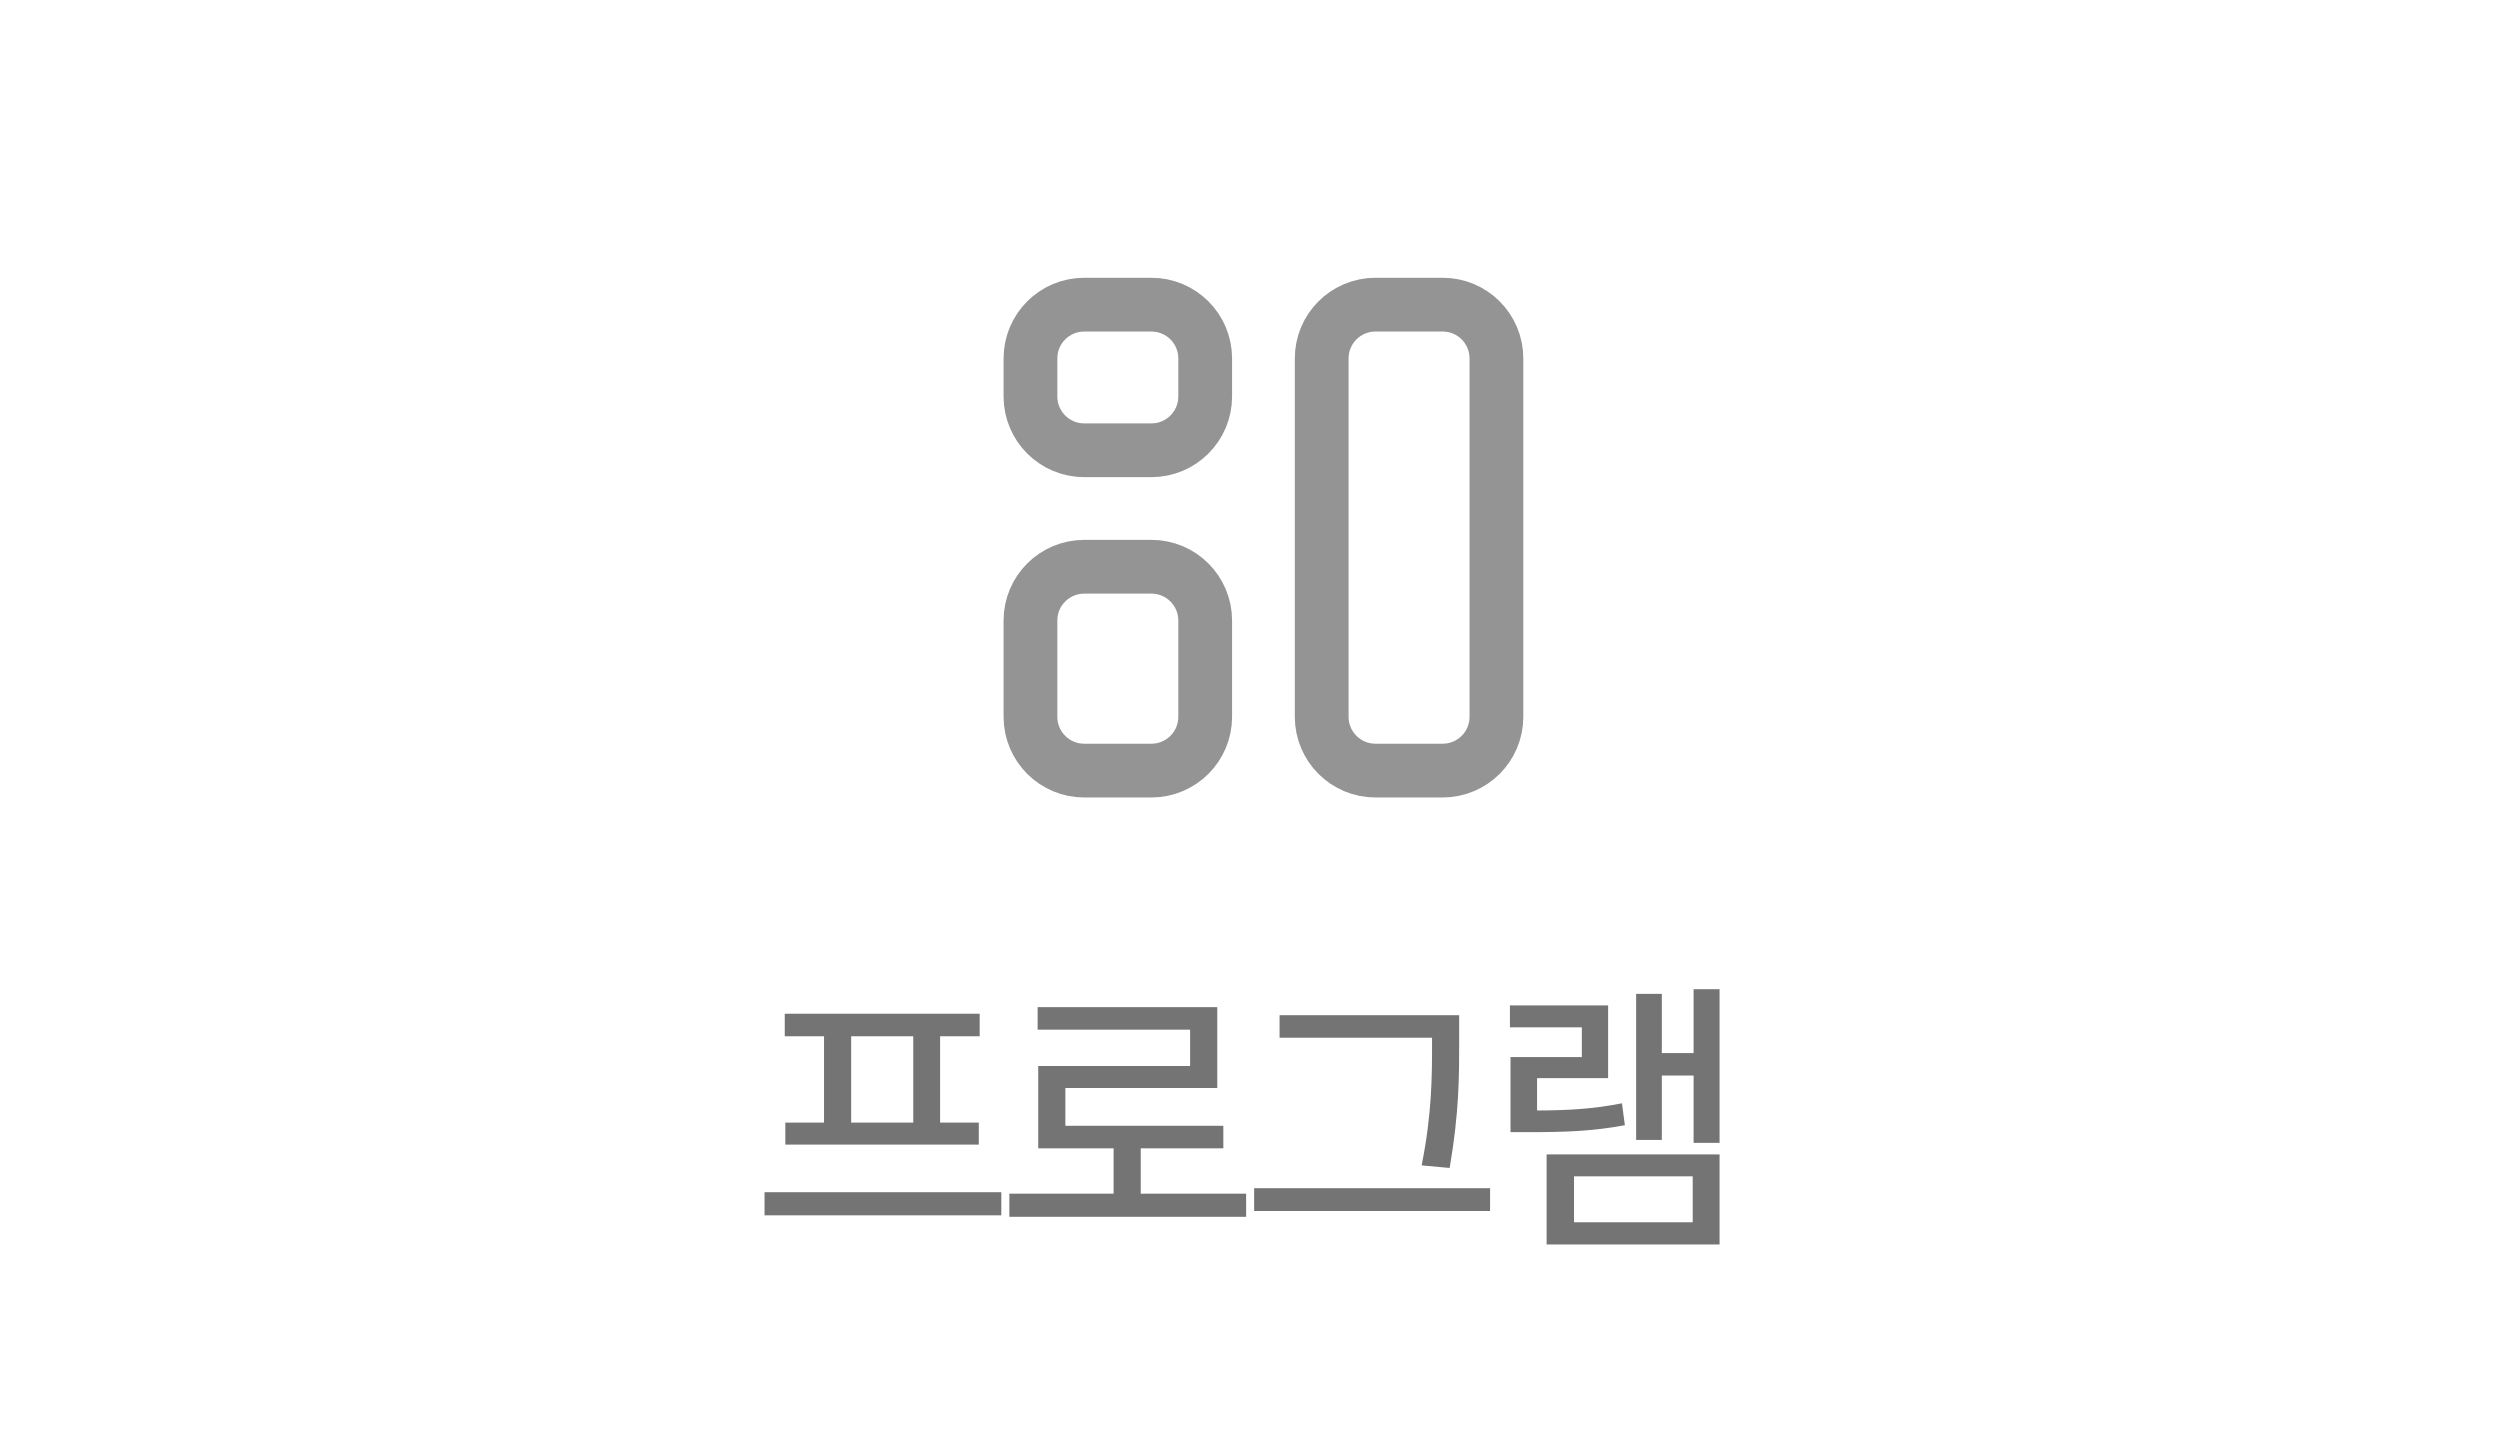
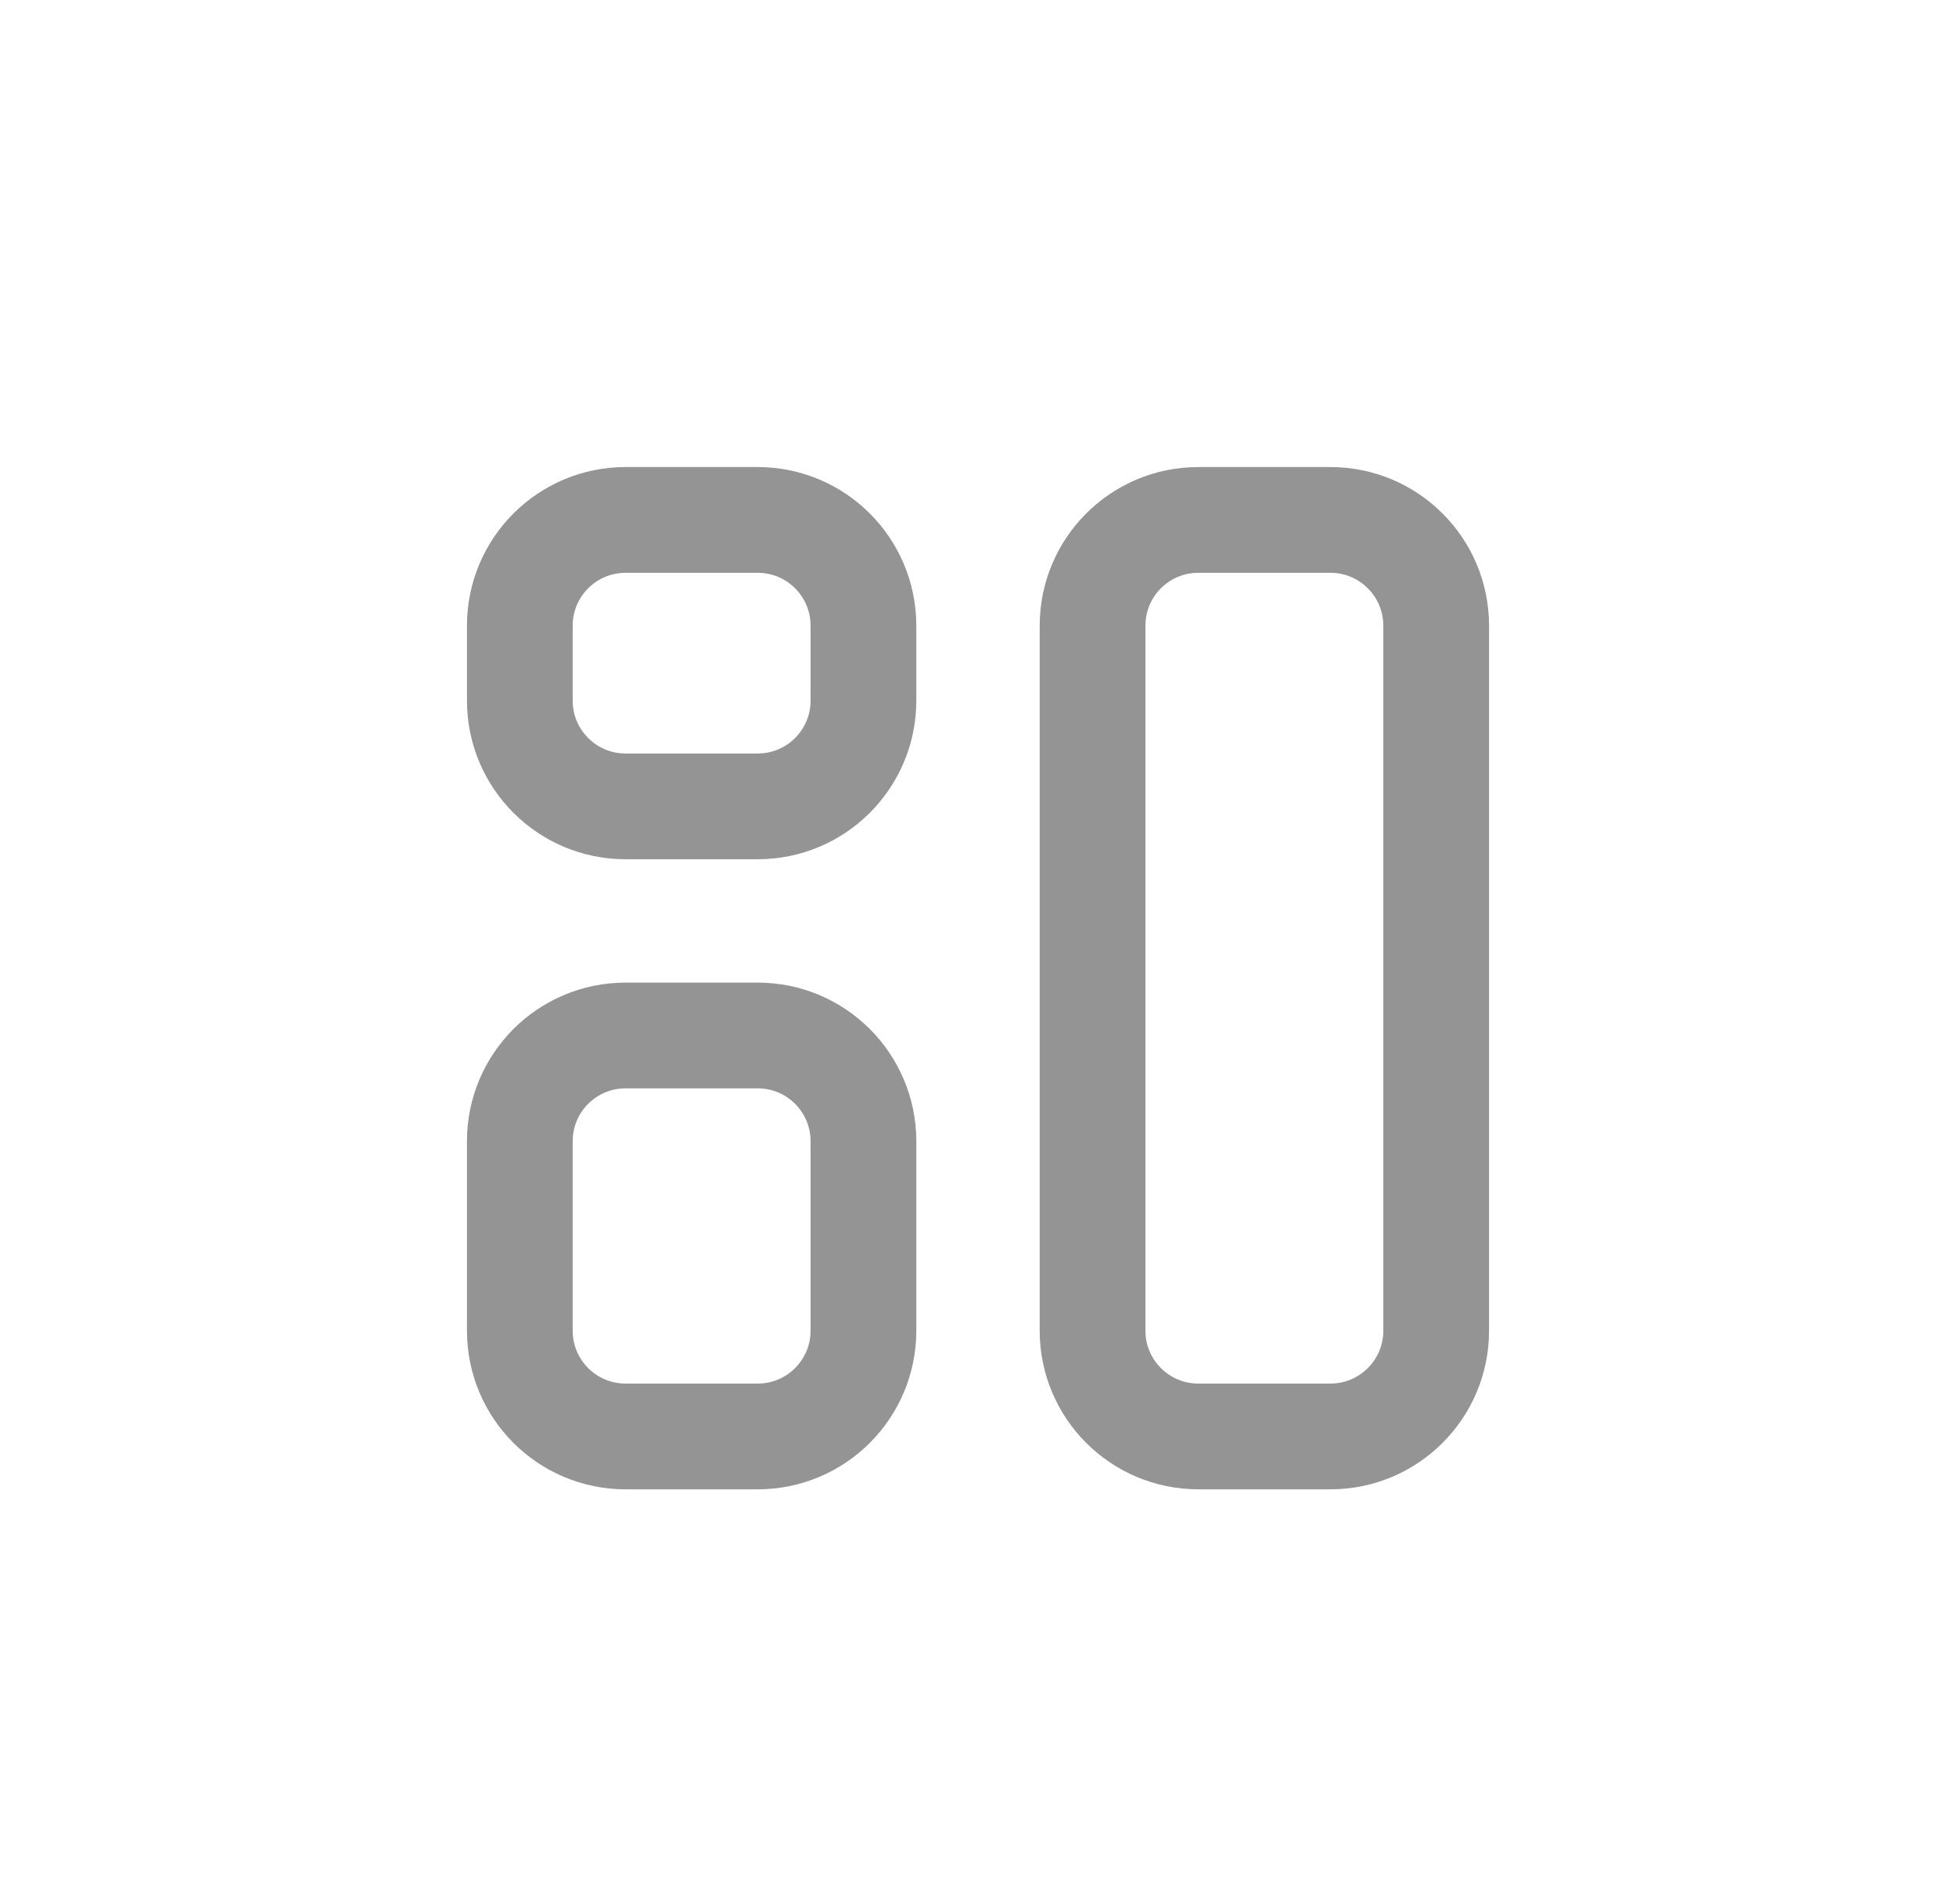
- <svg xmlns="http://www.w3.org/2000/svg" width="93" height="54" viewBox="0 0 93 54" fill="none">
-   <path d="M37.249 44.351H28.441V45.21H37.249V44.351ZM29.193 38.55H30.654V41.762H29.214V42.578H36.411V41.762H34.972V38.55H36.444V37.712H29.193V38.55ZM31.663 41.762V38.55H33.973V41.762H31.663ZM46.356 44.404H42.435V42.718H45.508V41.88H39.632V40.473H45.282V37.465H38.6V38.303H44.272V39.656H38.622V42.718H41.426V44.404H37.548V45.264H46.356V44.404ZM54.281 37.766H47.6V38.603H53.272V38.797C53.272 40.011 53.272 41.423 52.885 43.352L53.927 43.448C54.281 41.391 54.281 40.043 54.281 38.797V37.766ZM46.654 45.049H55.431V44.2H46.654V45.049ZM63.968 36.799H63.002V39.173H61.82V36.971H60.864V42.406H61.82V40.011H63.002V42.514H63.968V36.799ZM56.169 38.217H58.844V39.323H56.191V42.116H56.825C58.232 42.116 59.231 42.084 60.445 41.858L60.337 41.042C59.279 41.252 58.372 41.305 57.179 41.31V40.107H59.822V37.4H56.169V38.217ZM57.534 46.295H63.968V42.943H57.534V46.295ZM58.554 45.468V43.76H62.969V45.468H58.554Z" fill="#747474" />
-   <rect x="38.333" y="11.333" width="6.5" height="5.417" rx="2" stroke="#949494" stroke-width="2" stroke-linecap="round" stroke-linejoin="round" />
-   <rect x="38.333" y="21.083" width="6.5" height="7.583" rx="2" stroke="#949494" stroke-width="2" stroke-linecap="round" stroke-linejoin="round" />
-   <rect x="49.167" y="11.333" width="6.5" height="17.333" rx="2" stroke="#949494" stroke-width="2" stroke-linecap="round" stroke-linejoin="round" />
+ <svg xmlns="http://www.w3.org/2000/svg" width="37" height="36" viewBox="0 0 37 36" fill="none">
+   <rect x="9.833" y="9.833" width="6.5" height="5.417" rx="2" stroke="#949494" stroke-width="2" stroke-linecap="round" stroke-linejoin="round" />
+   <rect x="9.833" y="19.583" width="6.5" height="7.583" rx="2" stroke="#949494" stroke-width="2" stroke-linecap="round" stroke-linejoin="round" />
+   <rect x="20.667" y="9.833" width="6.5" height="17.333" rx="2" stroke="#949494" stroke-width="2" stroke-linecap="round" stroke-linejoin="round" />
</svg>
